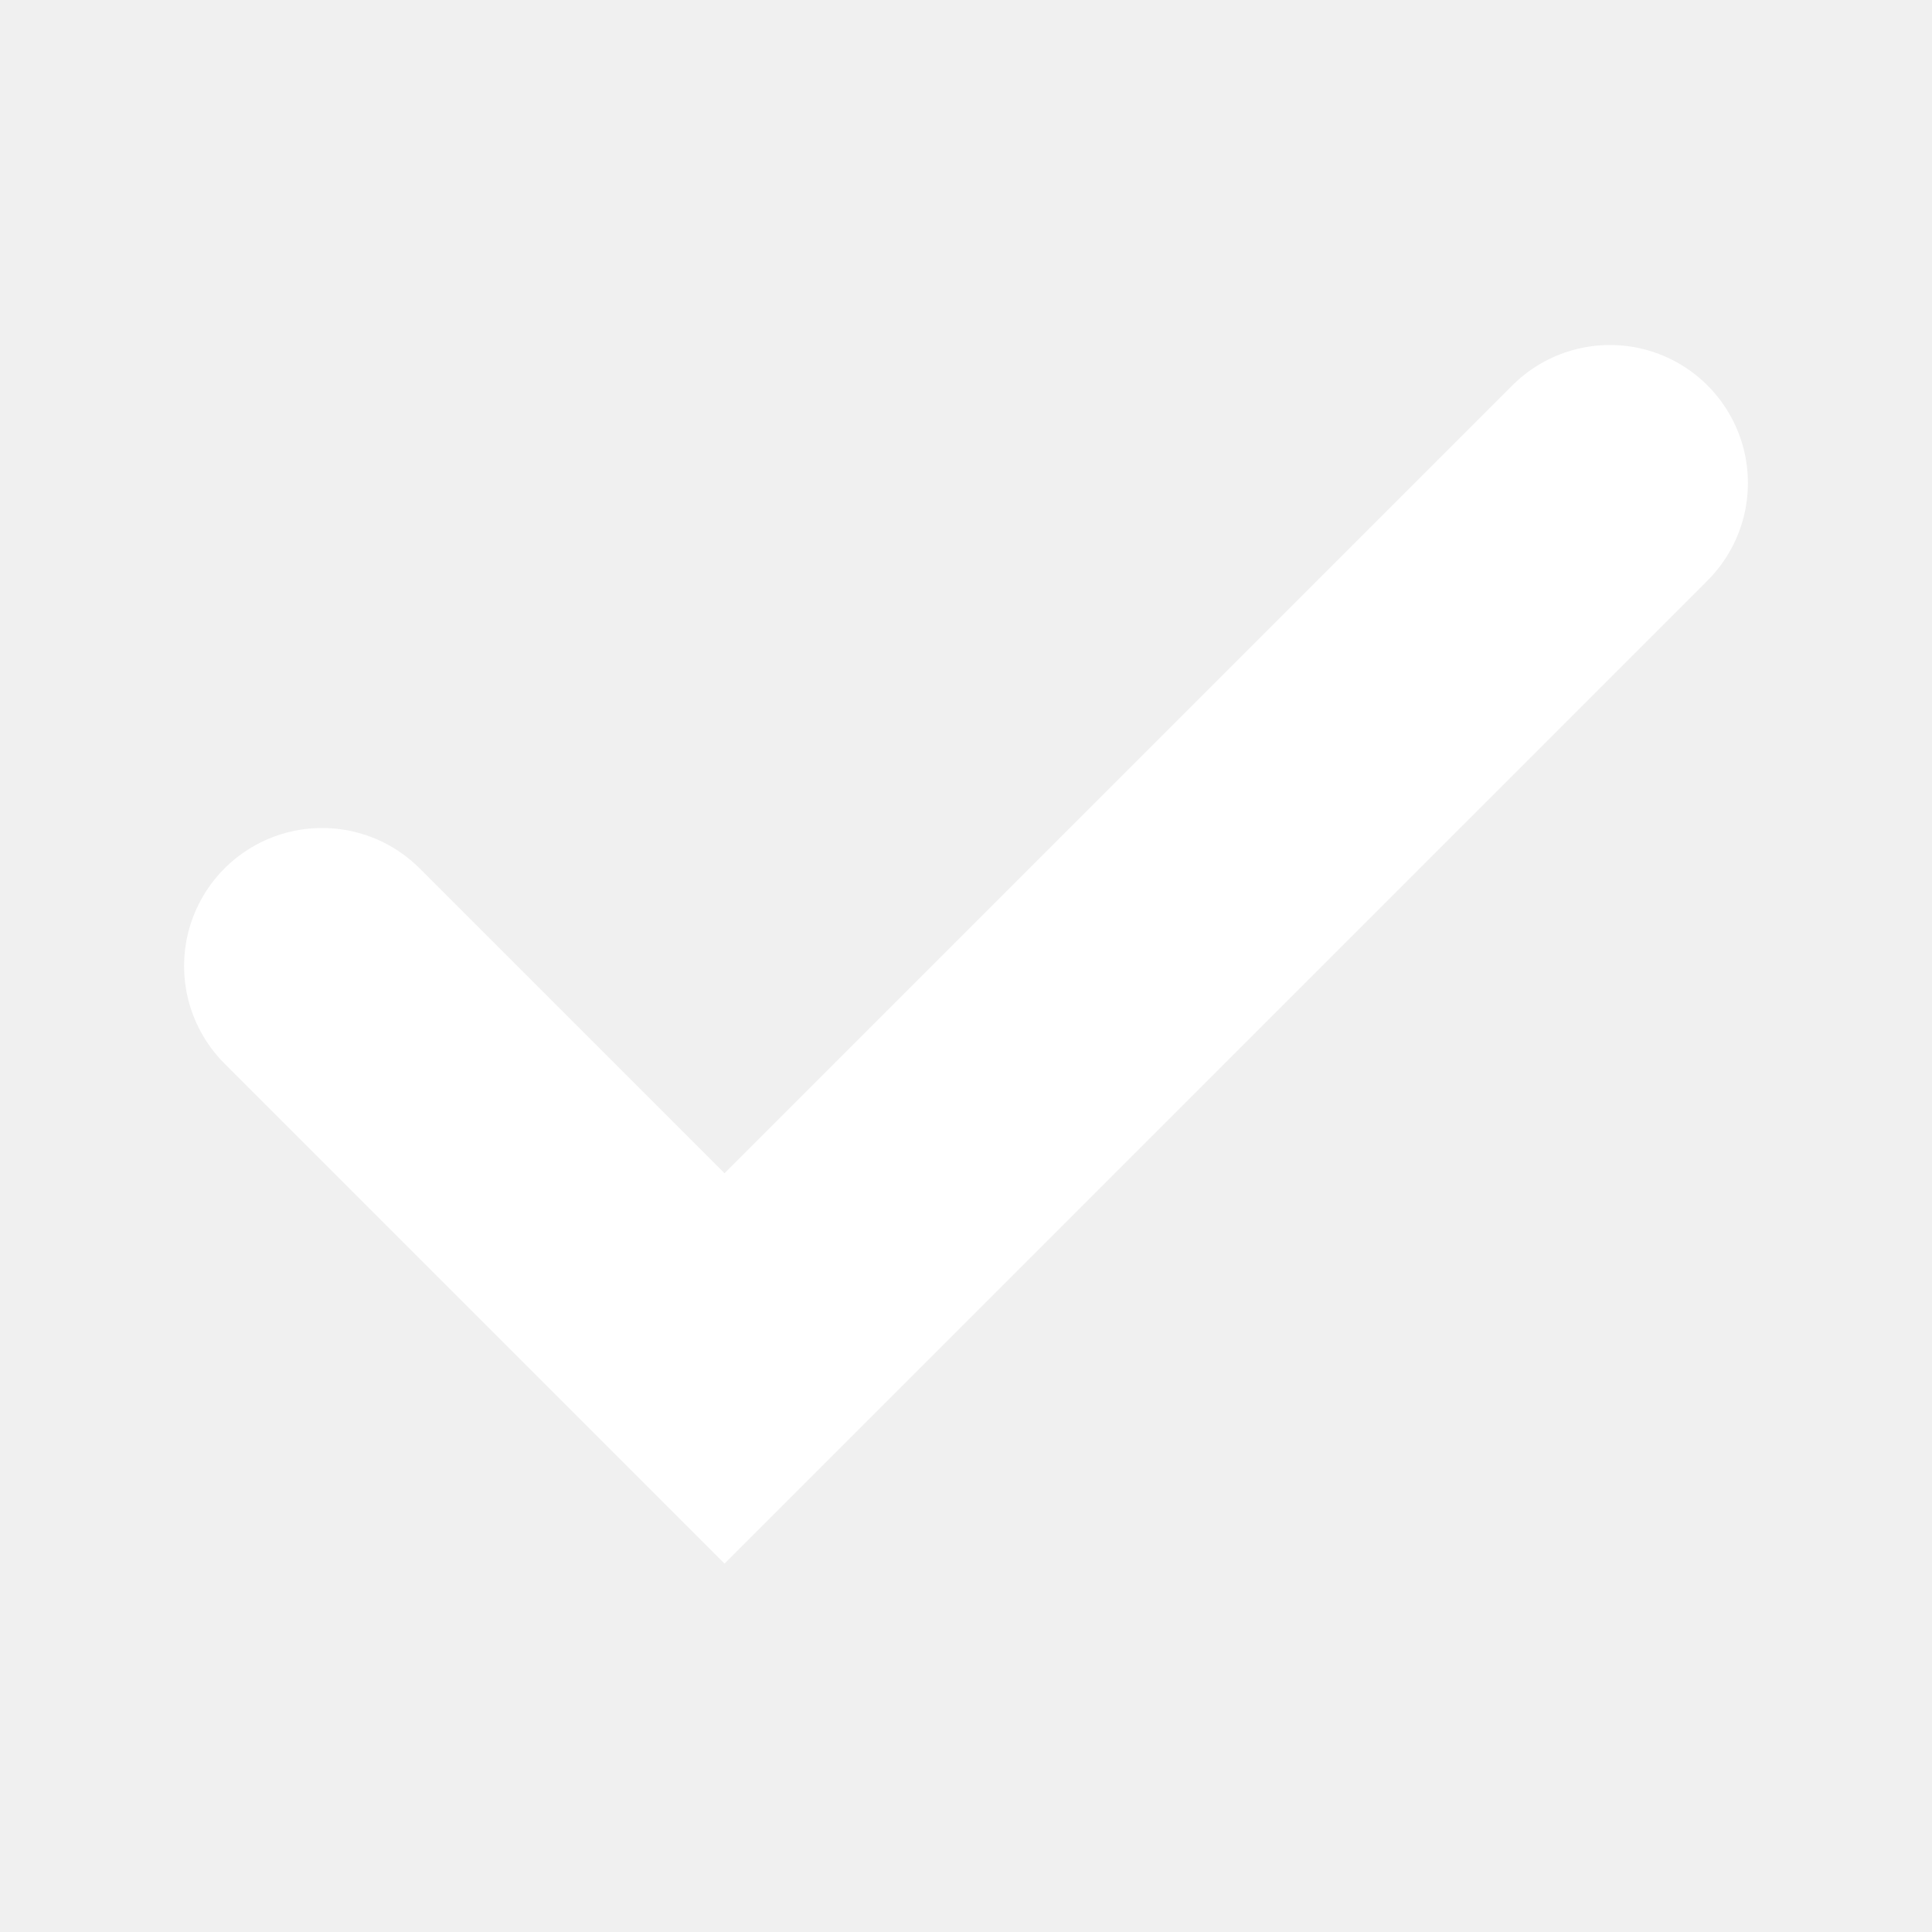
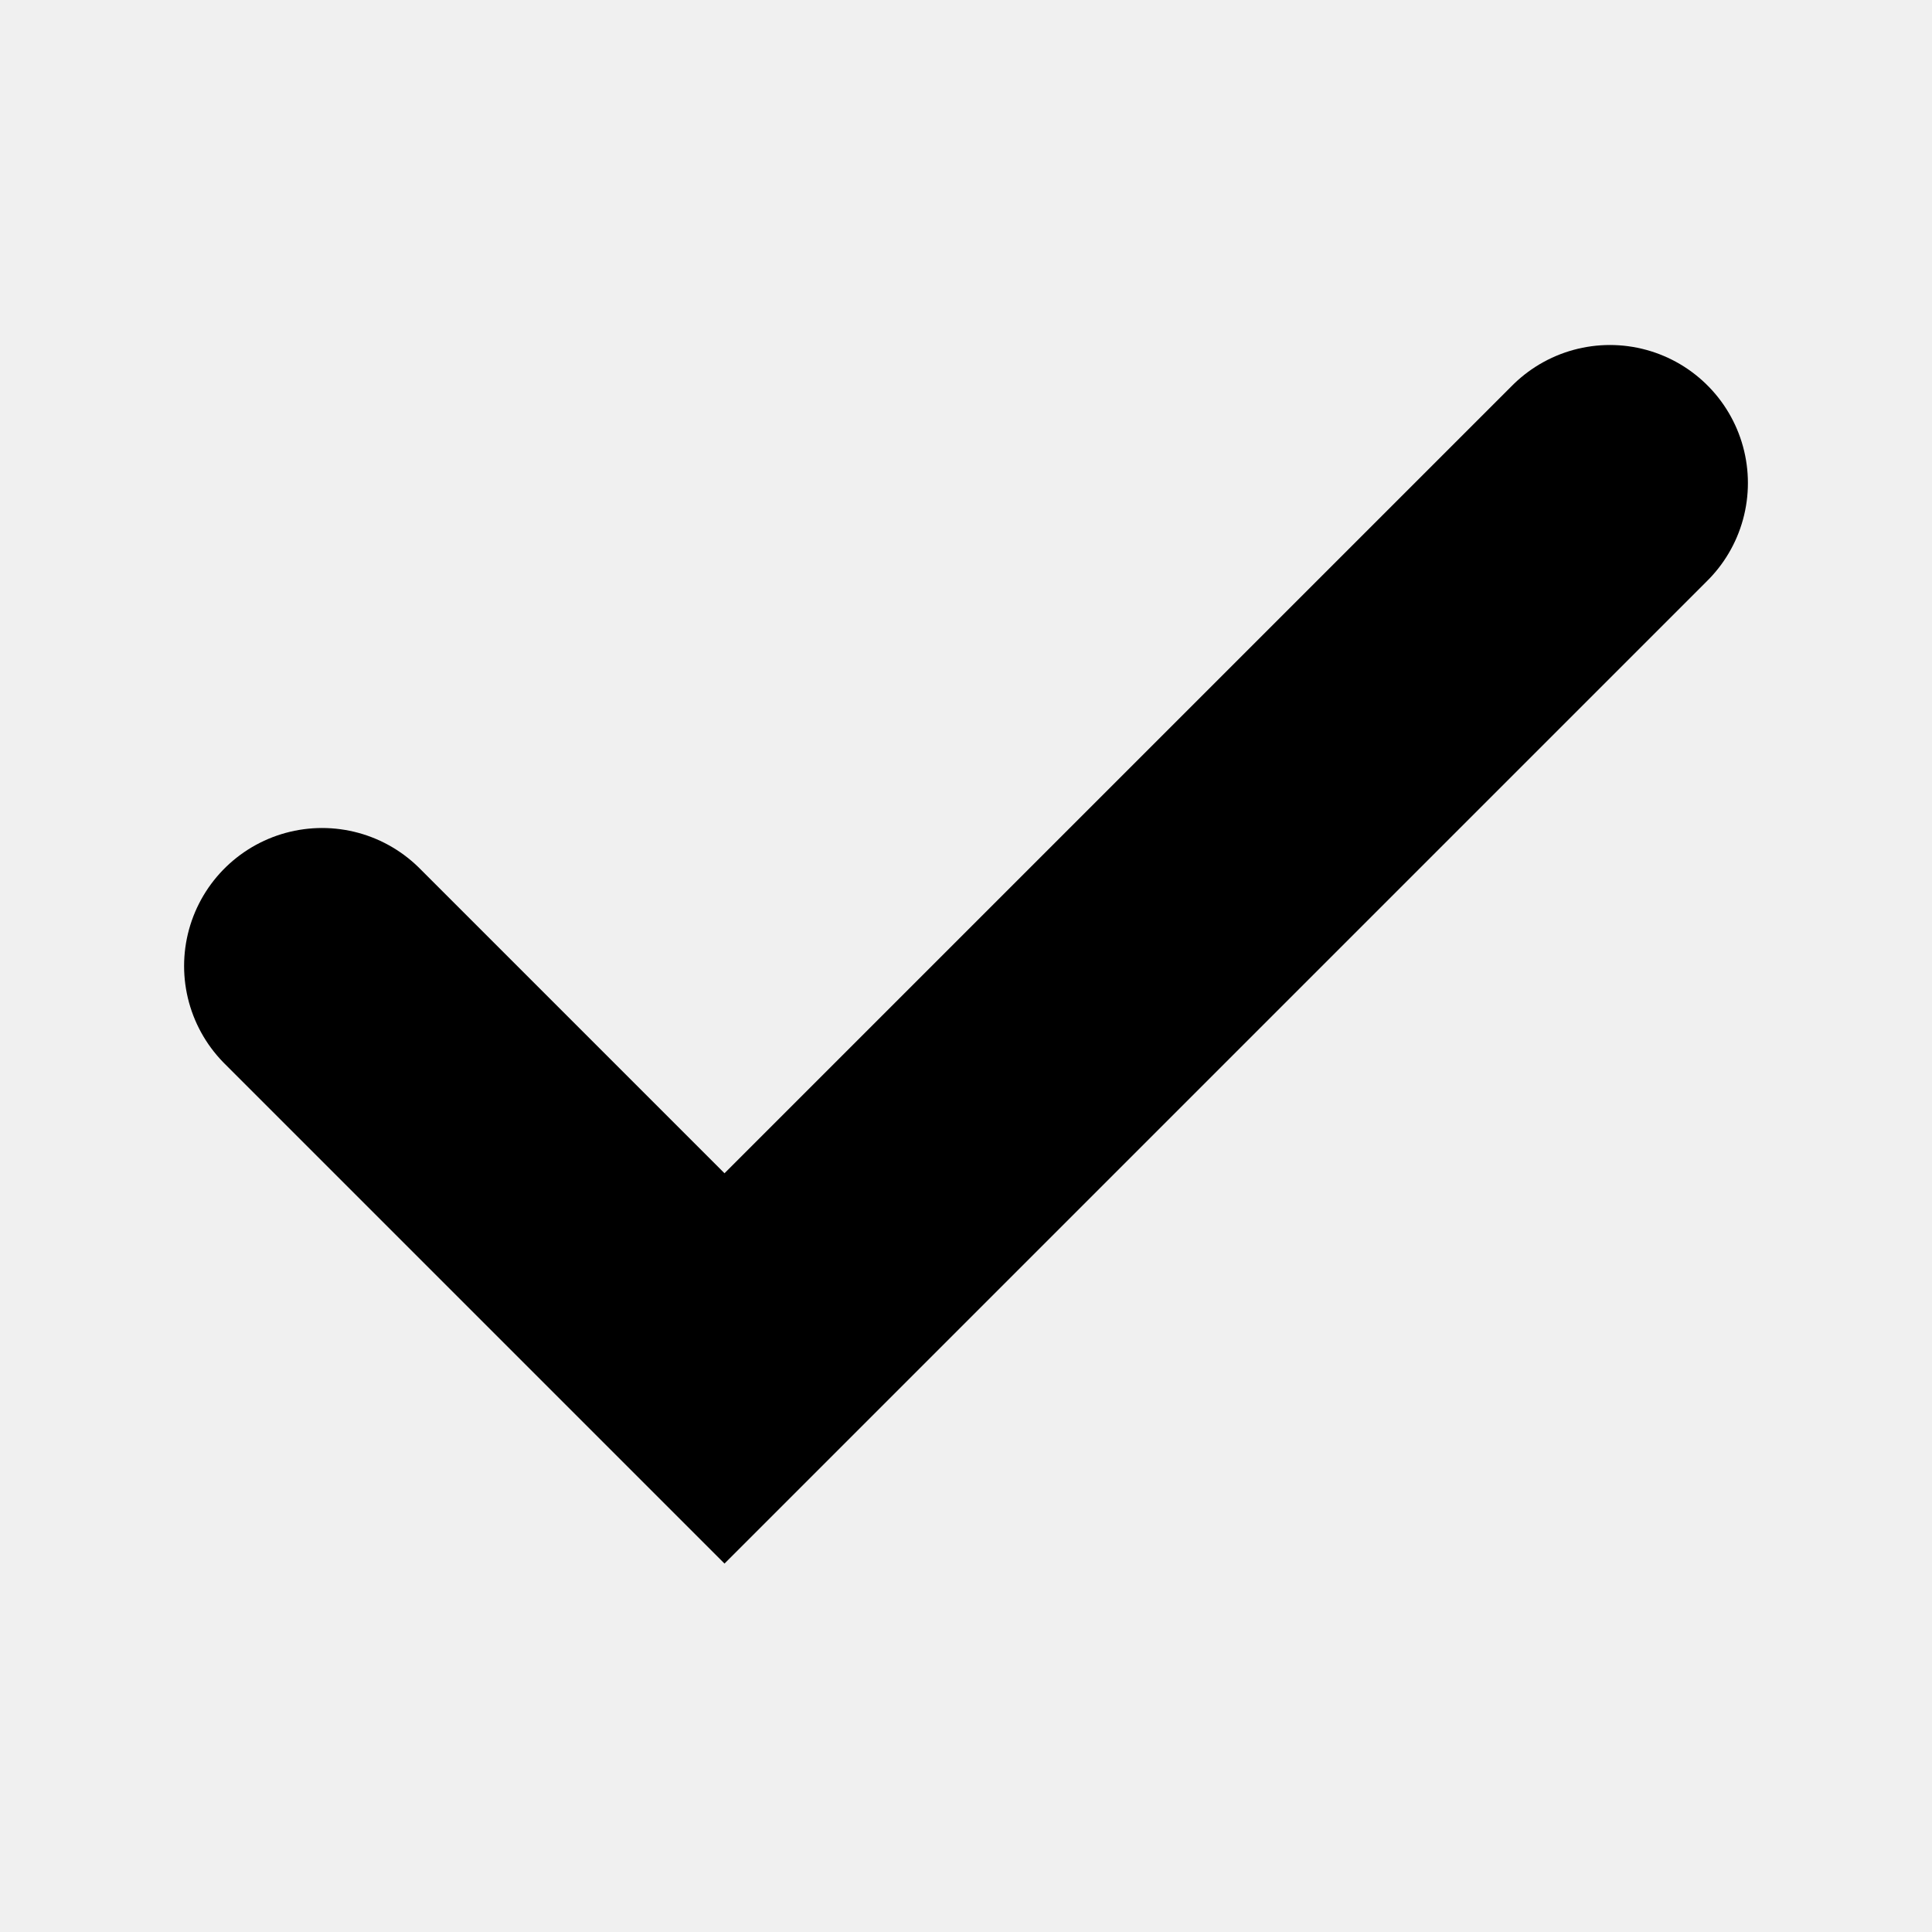
<svg xmlns="http://www.w3.org/2000/svg" preserveAspectRatio="none" overflow="visible" style="display: block;" width="14" height="14" viewBox="0 0 14 14" fill="none">
-   <g id="check">
-     <path id="Vector" d="M11.666 3.5L5.25 9.916L2.334 7" stroke="white" stroke-width="2" stroke-linecap="round" />
-   </g>
+   <path d="M11.666 3.5L5.25 9.916L2.334 7" stroke="black" stroke-width="2" stroke-linecap="round" />
</svg>
